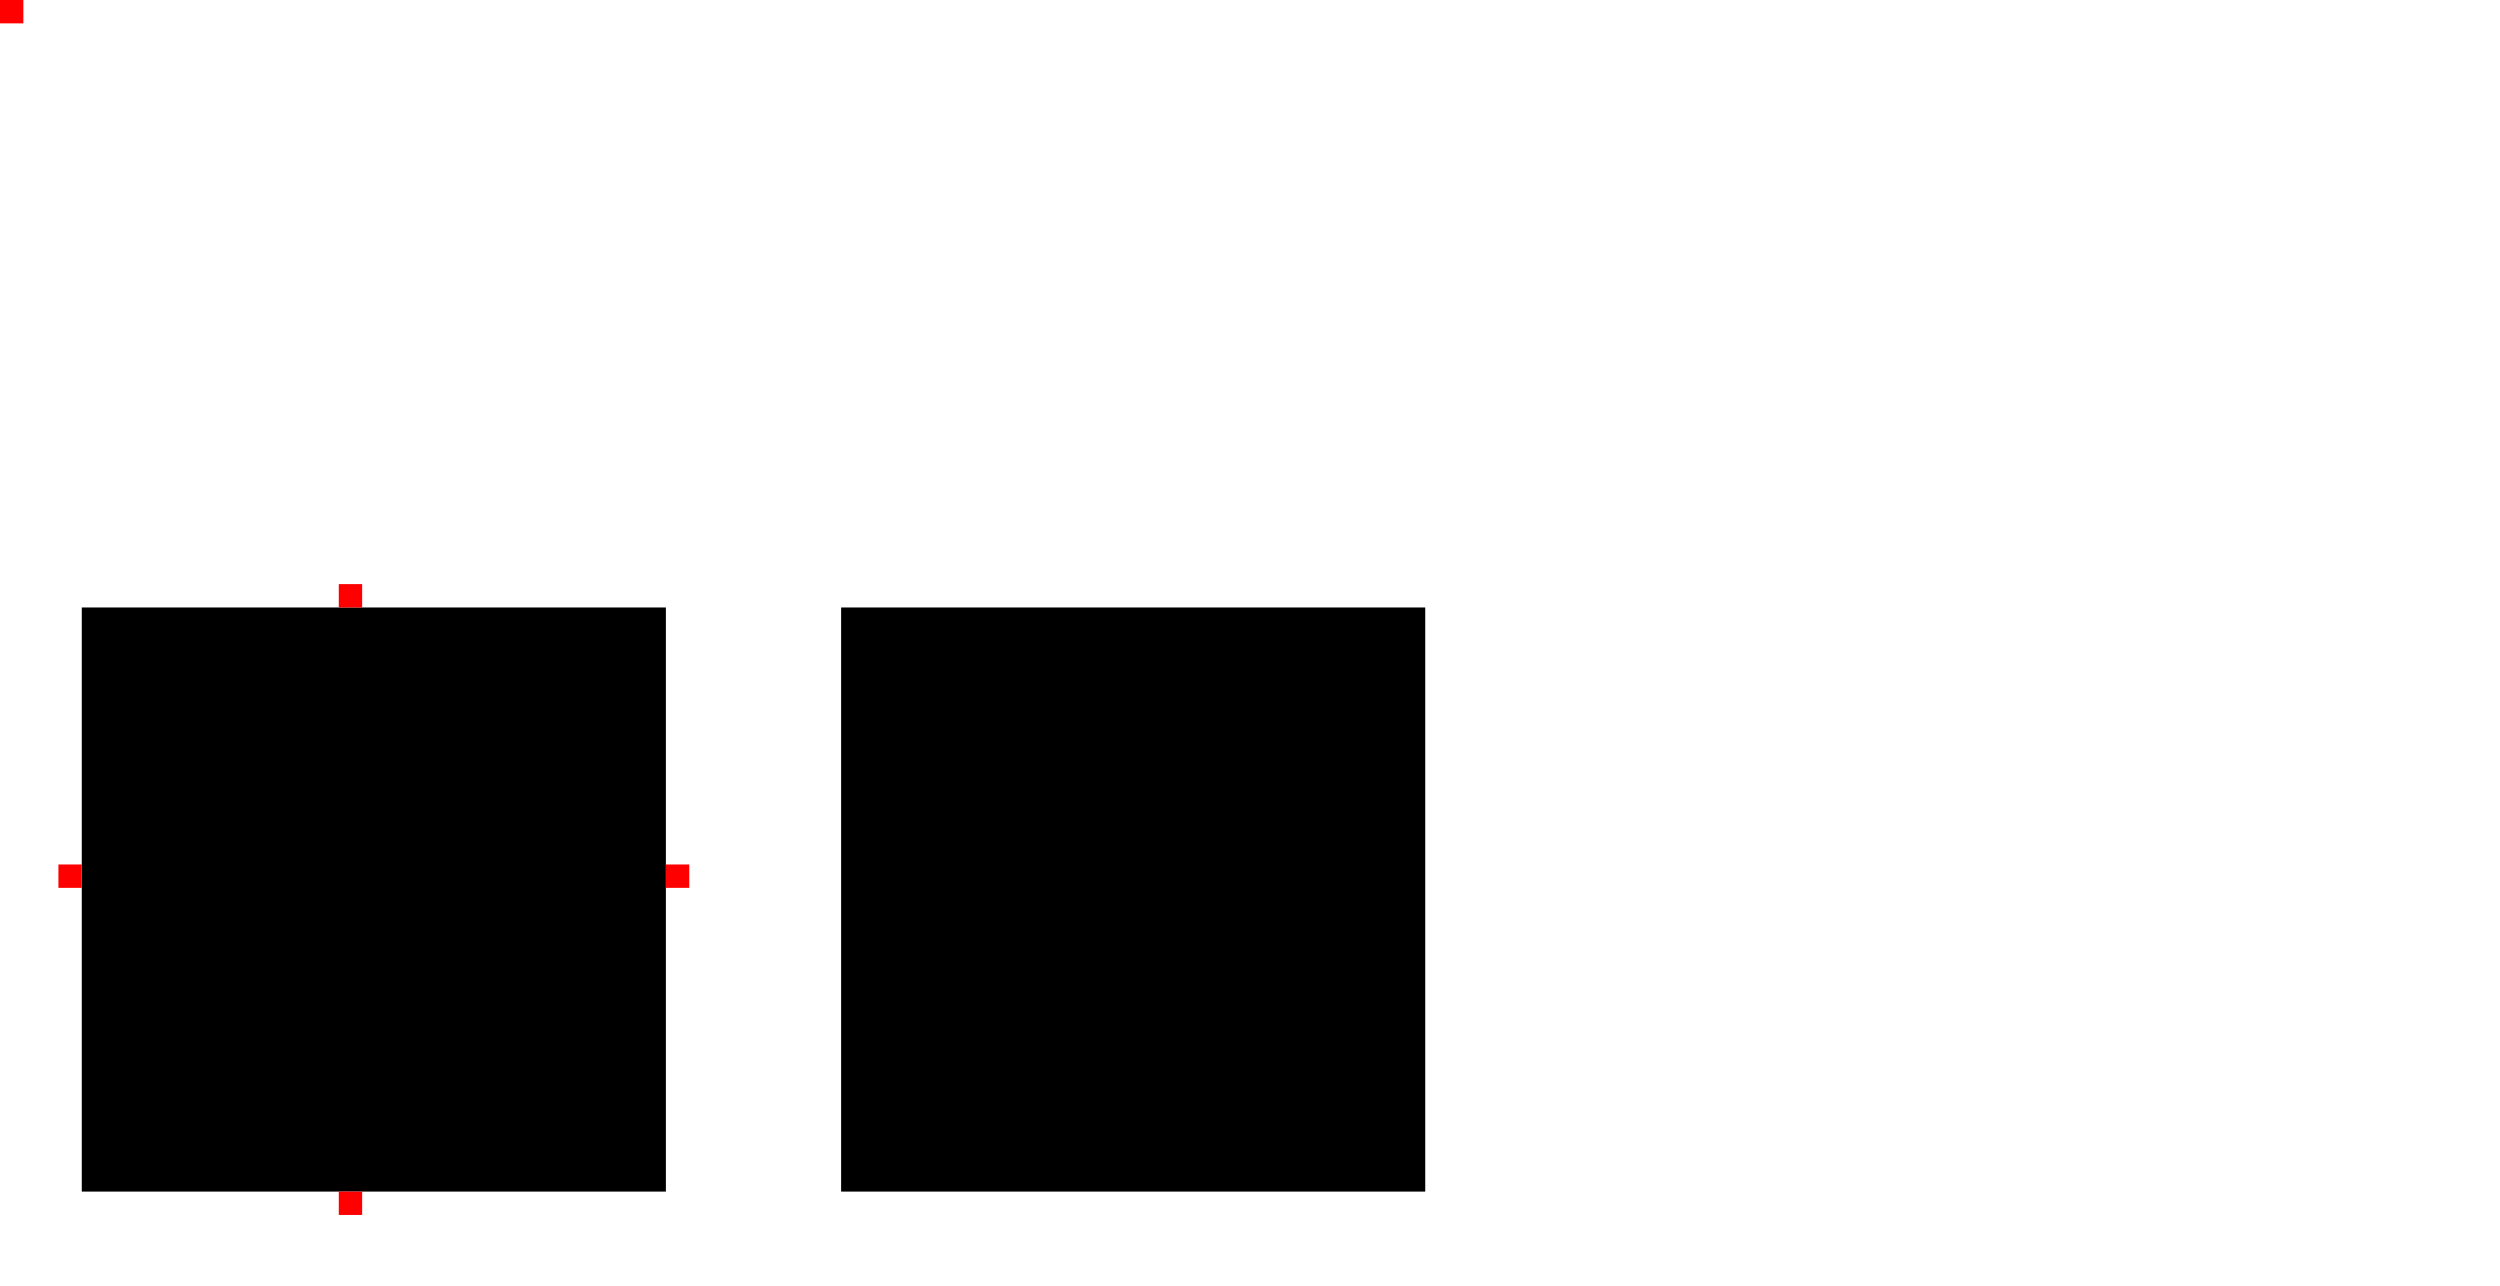
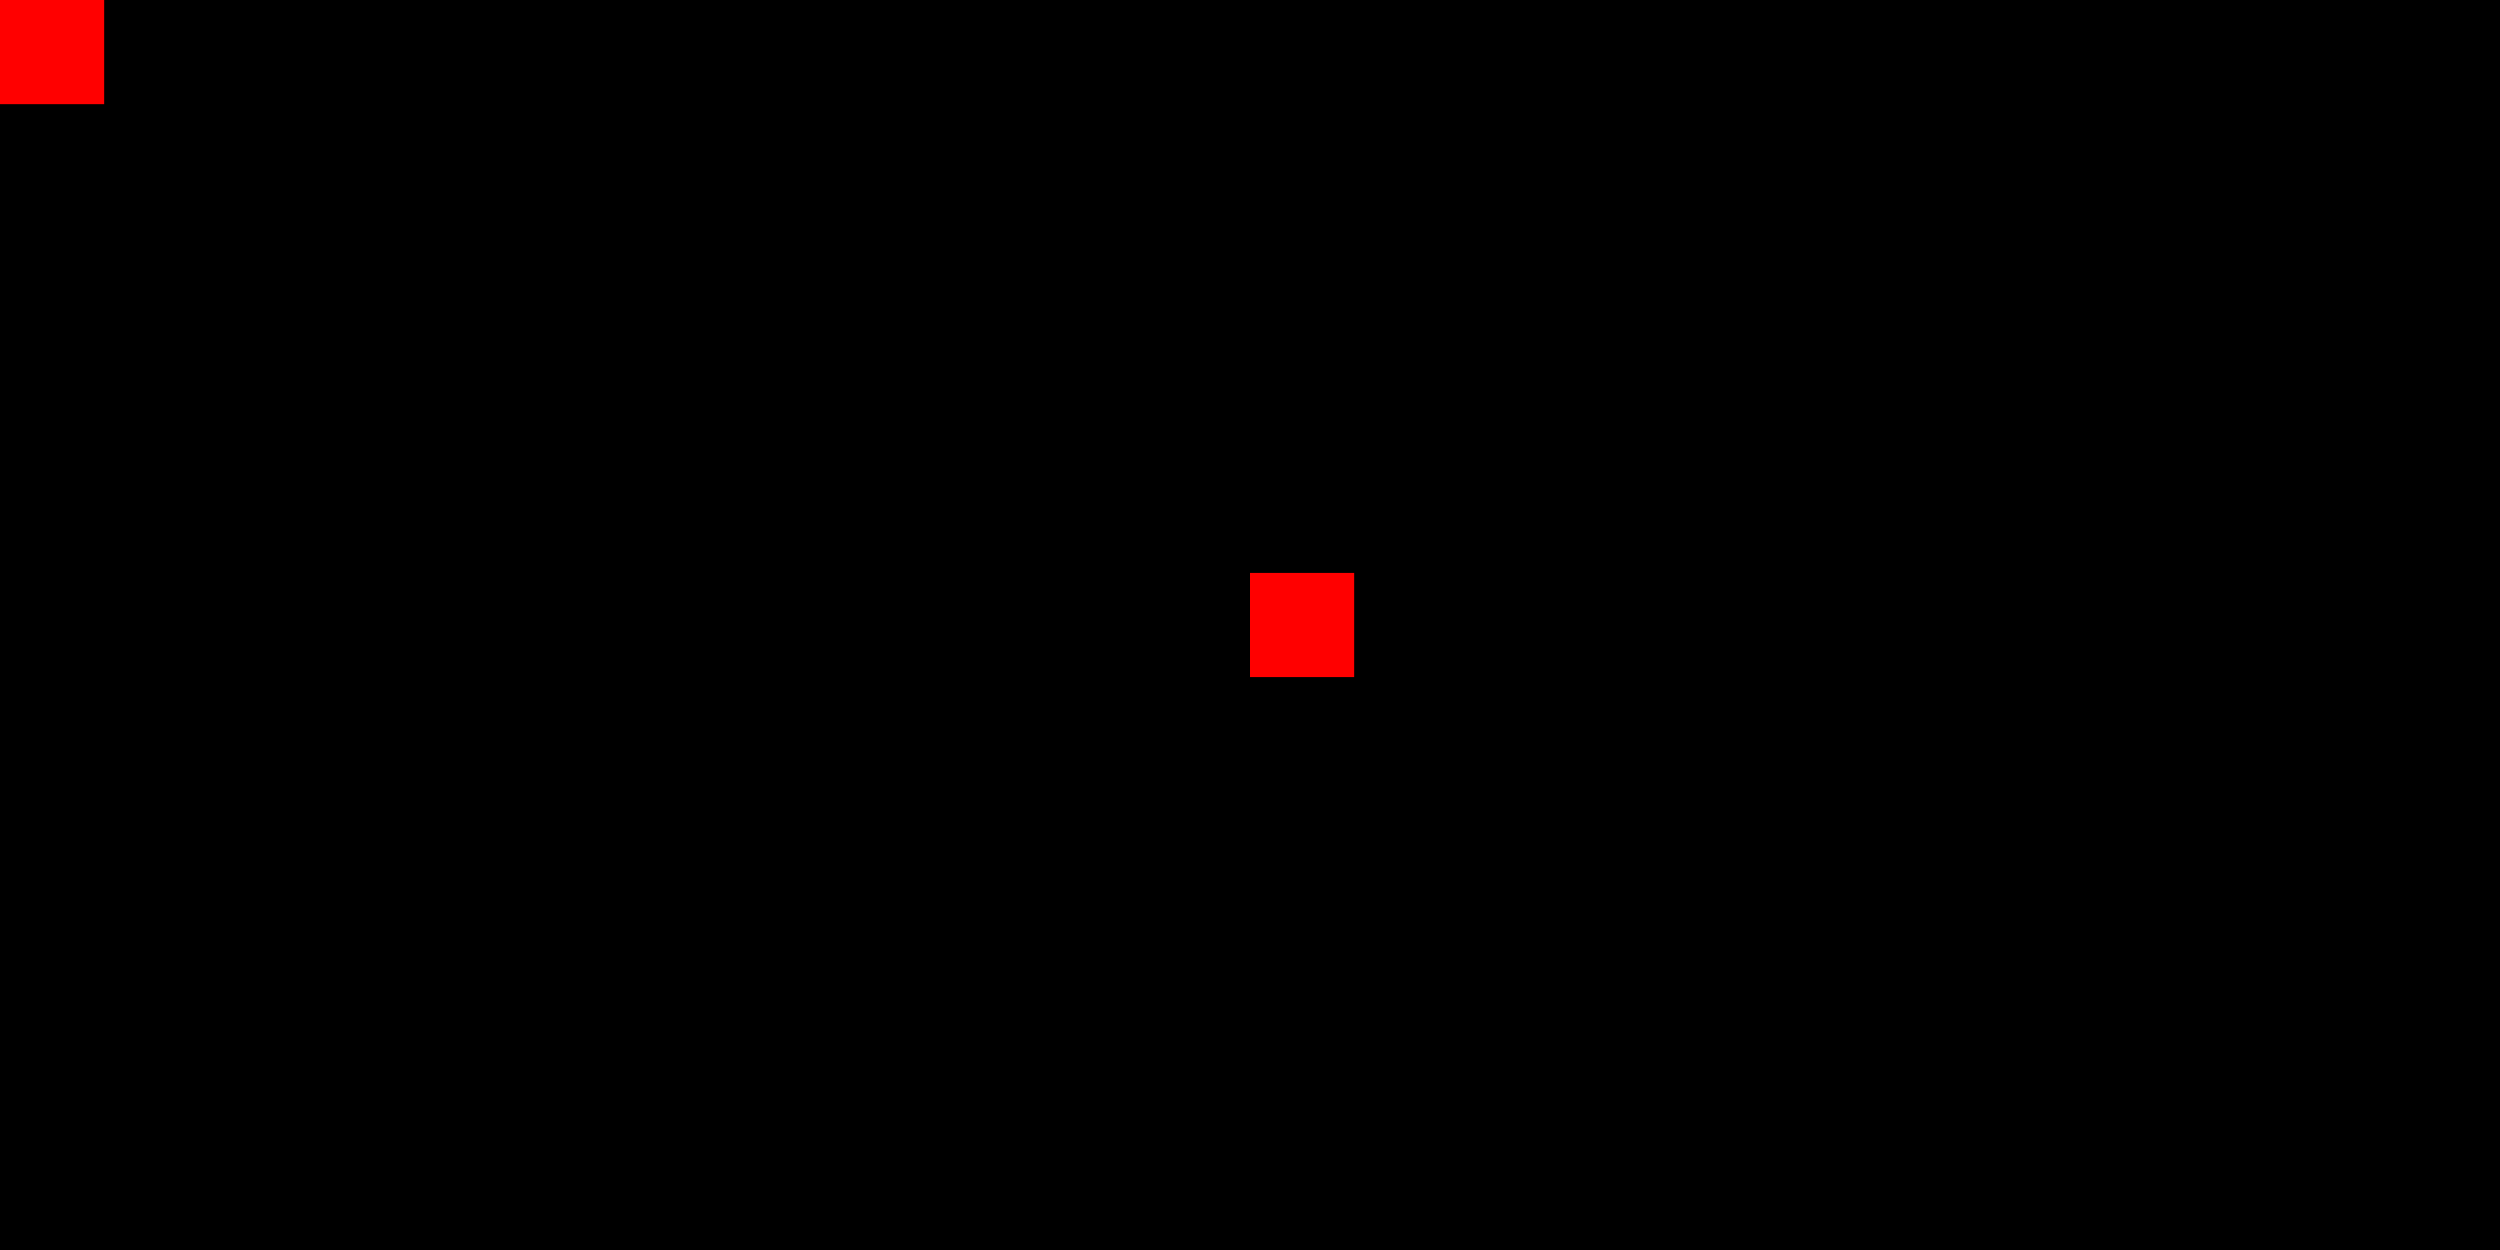
- <svg xmlns="http://www.w3.org/2000/svg" xmlns:xlink="http://www.w3.org/1999/xlink" width="214" height="110" version="1">
-   <defs>
-     <radialGradient id="radialGradient4263" cx="984" cy="905.362" r="8.5" fx="984" fy="905.362" gradientTransform="matrix(-1.411767,-9.899721e-6,9.8996845e-6,-1.411762,1536.17,1371.165)" gradientUnits="userSpaceOnUse" xlink:href="#linearGradient4465" />
-     <linearGradient id="linearGradient4465">
-       <stop style="stop-color:#000000;stop-opacity:1.0" offset="0" />
-       <stop style="stop-color:#000000;stop-opacity:1.0" offset="1" />
-     </linearGradient>
-     <radialGradient id="radialGradient4255" cx="982.909" cy="906.453" r="8.5" fx="982.909" fy="906.453" gradientTransform="matrix(1.411758,5.5406049e-6,-5.5406032e-6,1.411757,-1190.624,-1236.698)" gradientUnits="userSpaceOnUse" xlink:href="#linearGradient4465" />
-     <linearGradient id="linearGradient4259" x1="83.6" x2="83.6" y1="-969.362" y2="-957.362" gradientTransform="matrix(0.7142857,0,0,1,127.2857,919.4232)" gradientUnits="userSpaceOnUse" xlink:href="#linearGradient4465" />
-     <linearGradient id="linearGradient4452" x1="-260" x2="-260" y1="281" y2="293" gradientTransform="translate(207.061,-93)" gradientUnits="userSpaceOnUse" xlink:href="#linearGradient4465" />
-     <radialGradient id="radialGradient3382" cx="984" cy="905.362" r="8.5" fx="984" fy="905.362" gradientTransform="matrix(7.8257357e-6,1.411771,-1.411767,7.8257123e-6,1475.152,-1296.191)" gradientUnits="userSpaceOnUse" xlink:href="#linearGradient4465" />
-     <radialGradient id="radialGradient4275" cx="984" cy="905.362" r="8.5" fx="984" fy="905.362" gradientTransform="matrix(-1.6187099e-5,-1.411757,1.411777,-1.618734e-5,-1131.154,1432.182)" gradientUnits="userSpaceOnUse" xlink:href="#linearGradient4465" />
-     <linearGradient id="linearGradient4315" x1="83.6" x2="83.6" y1="-969.362" y2="-957.362" gradientTransform="matrix(0.7142857,0,0,1,-110.6533,831.3622)" gradientUnits="userSpaceOnUse" xlink:href="#linearGradient4465" />
-     <linearGradient id="linearGradient4317" x1="83.6" x2="83.6" y1="-969.362" y2="-957.362" gradientTransform="matrix(0.7142857,0,0,1,127.2857,1069.301)" gradientUnits="userSpaceOnUse" xlink:href="#linearGradient4465" />
-   </defs>
-   <rect id="center" style="fill:#000000" width="50" height="50" x="7" y="52" />
-   <rect id="hint-top-margin" style="fill:#ff0000" width="2" height="2" x="29" y="50" />
-   <rect id="hint-bottom-margin" style="fill:#ff0000" width="2" height="2" x="29" y="102" />
-   <rect id="hint-left-margin" style="fill:#ff0000" width="2" height="2" x="5" y="74" />
-   <rect id="hint-right-margin" style="fill:#ff0000" width="2" height="2" x="57" y="74" />
+ <svg xmlns="http://www.w3.org/2000/svg" width="48" height="24" version="1">
+   <rect id="center" style="fill:#000000" width="24" height="24" x="0" y="0" />
+   <rect id="mask-center" style="fill:#000000" width="24" height="24" x="24" y="0" />
+   <rect id="hint-top-margin" style="fill:#ff0000" width="2" height="2" x="11" y="-2" />
+   <rect id="hint-right-margin" style="fill:#ff0000" width="2" height="2" x="24" y="11" />
+   <rect id="hint-left-margin" style="fill:#ff0000" width="2" height="2" x="-2" y="11" />
+   <rect id="hint-bottom-margin" style="fill:#ff0000" width="2" height="2" x="11" y="24" />
  <rect id="hint-tile-center" style="fill:#ff0000" width="2" height="2" x="0" y="0" />
-   <rect id="mask-center" width="50" height="50" x="72" y="52" />
</svg>
